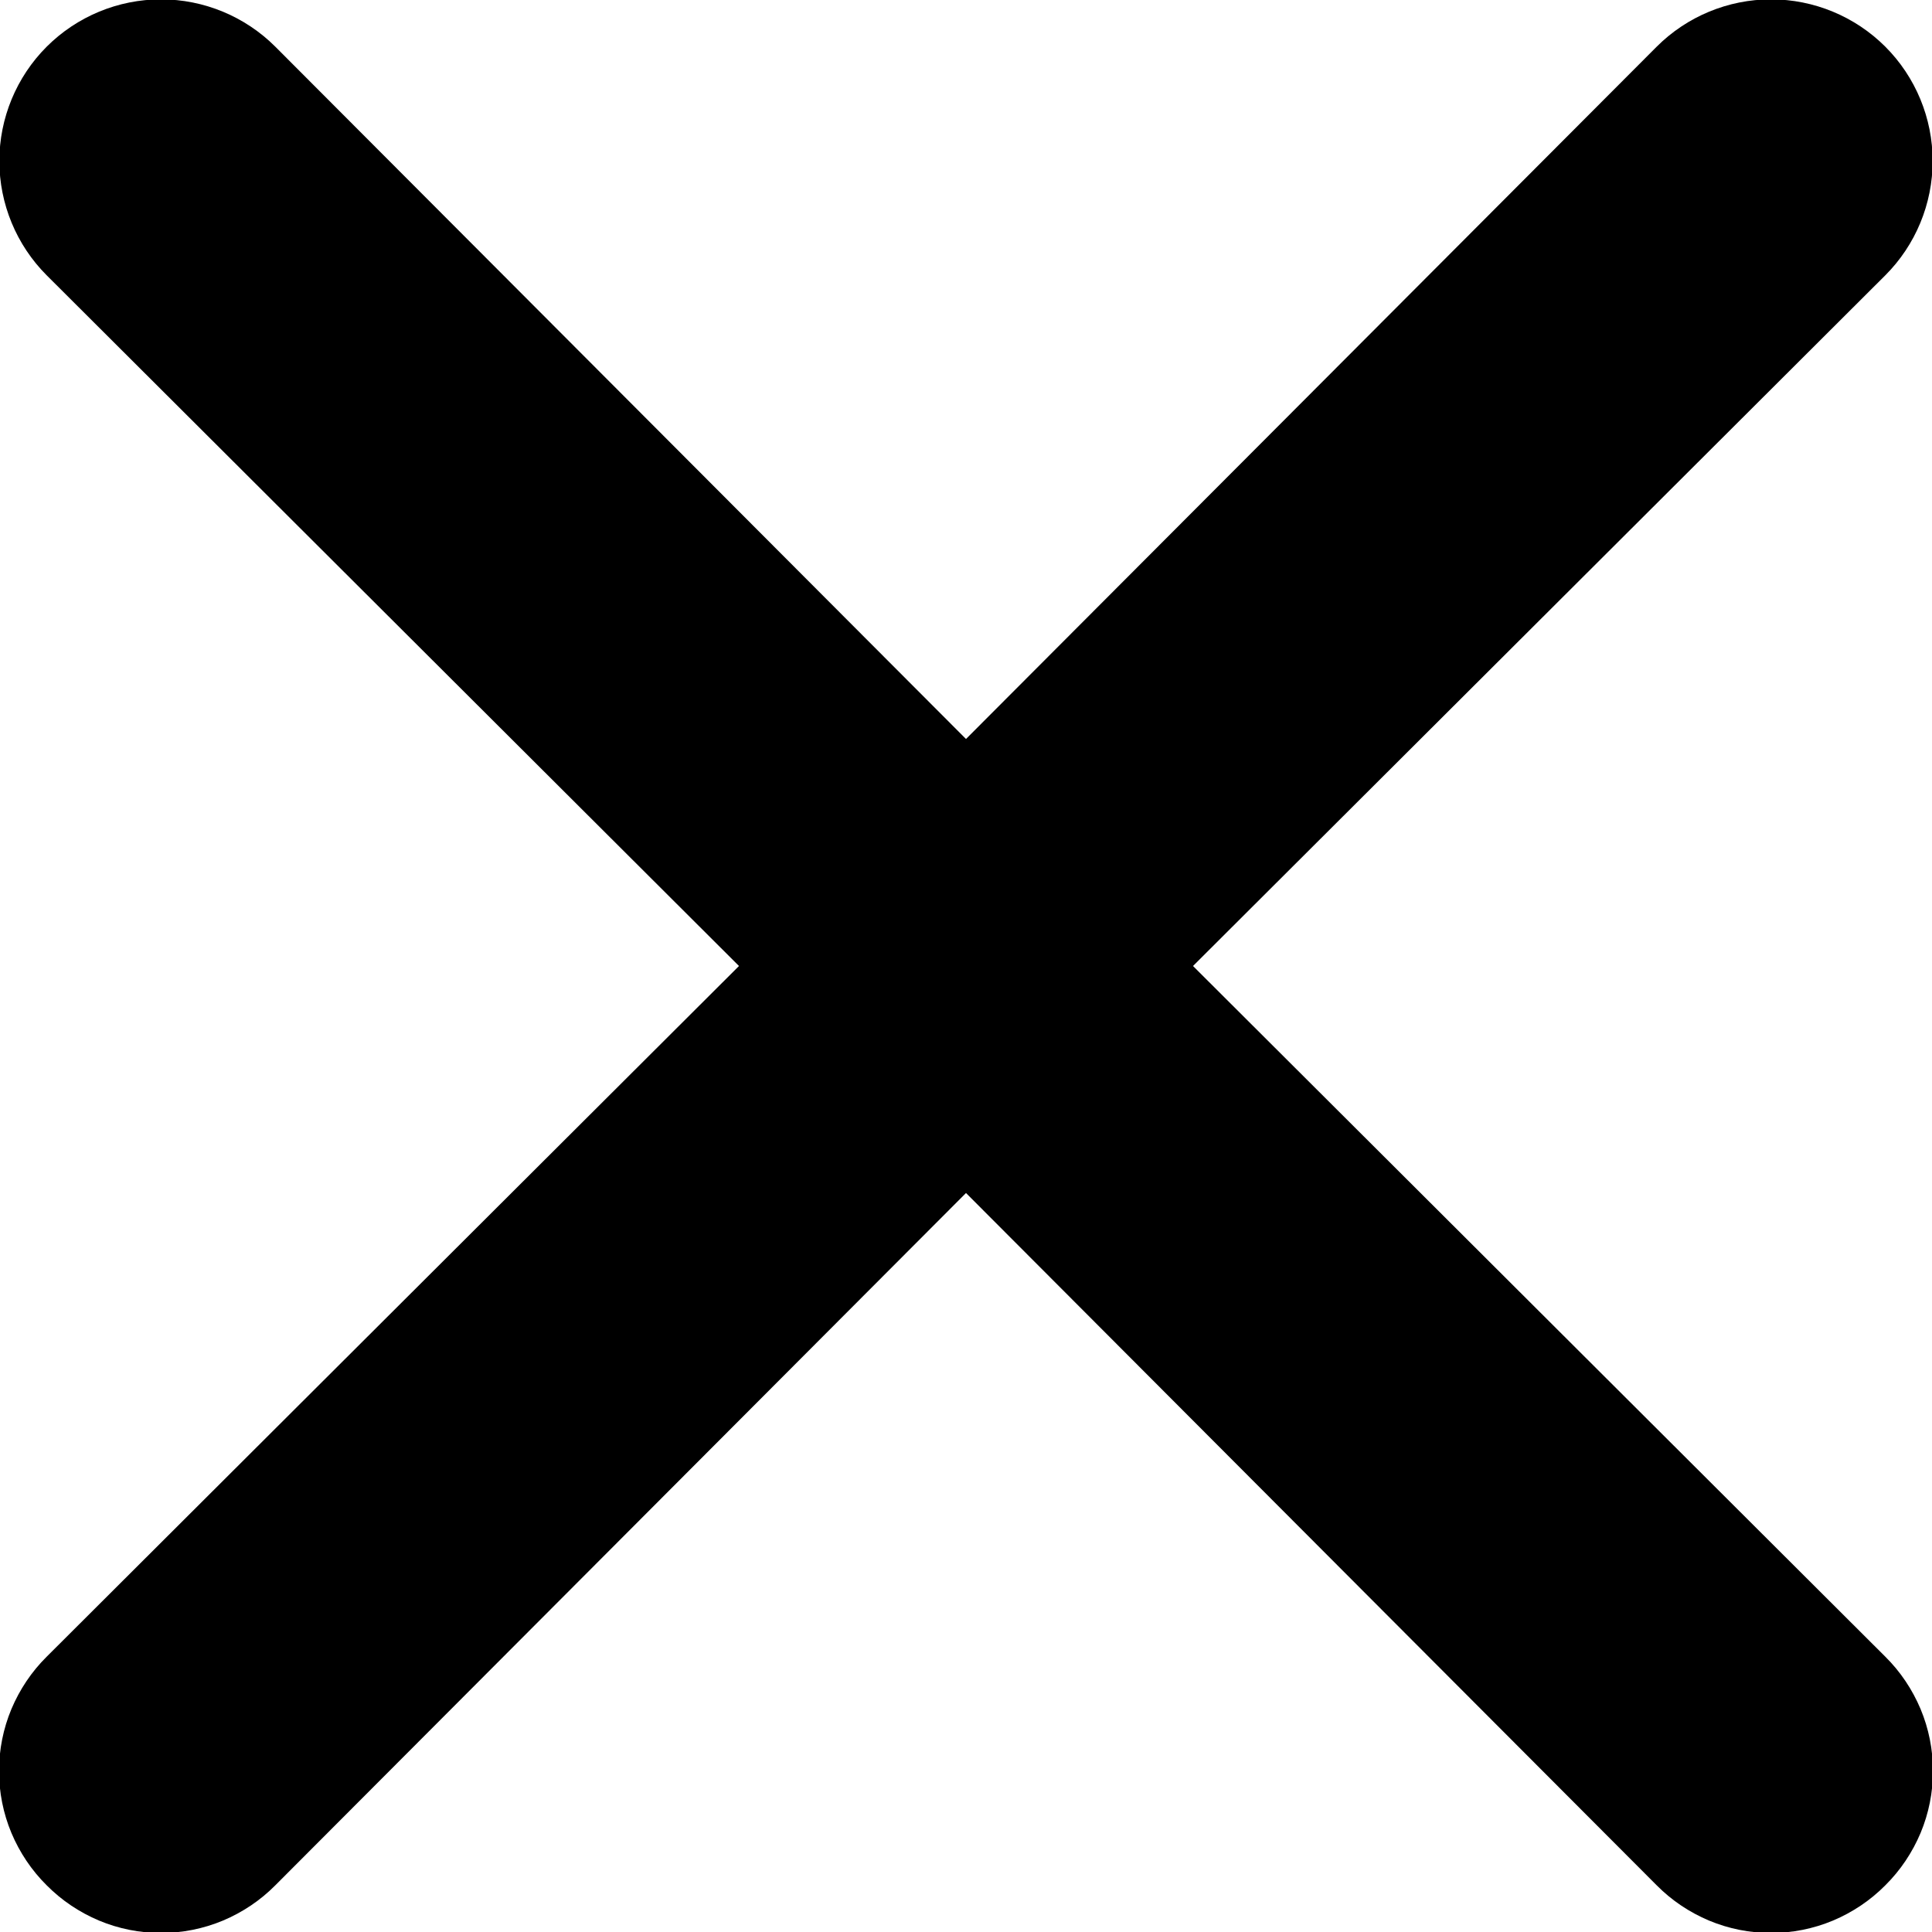
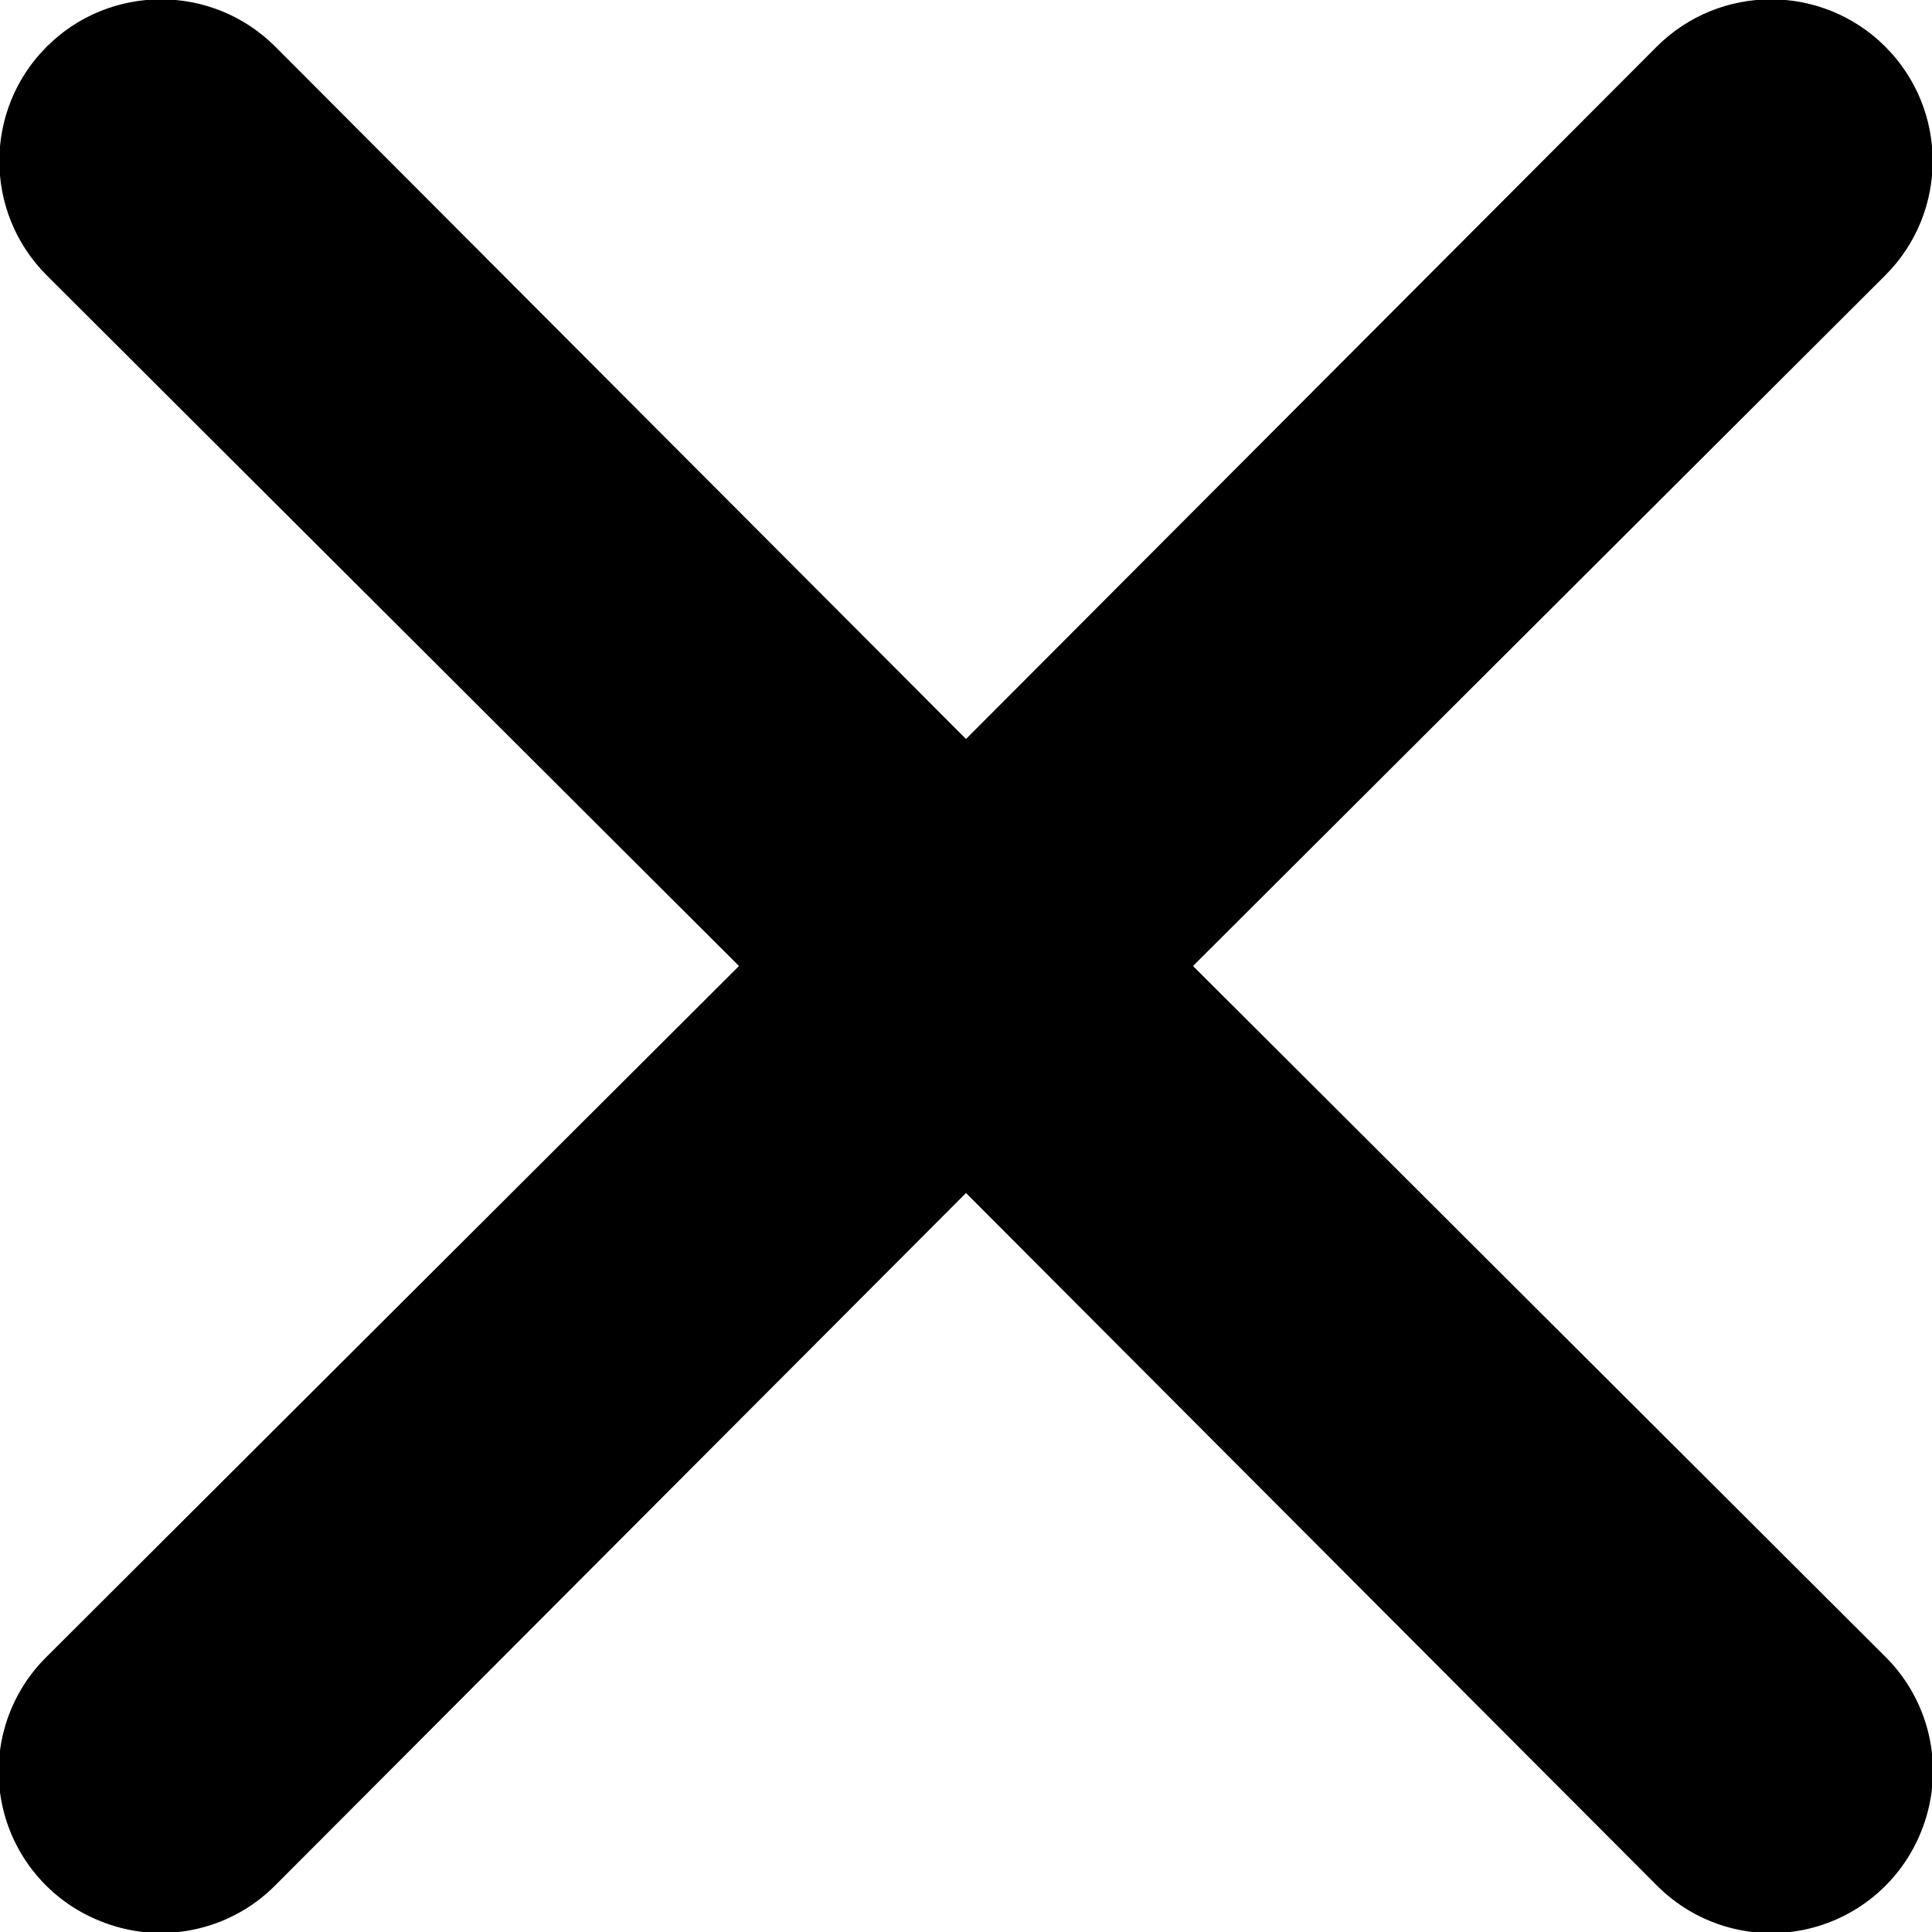
- <svg xmlns="http://www.w3.org/2000/svg" width="12" height="12" viewBox="0 0 12 12" fill="none">
-   <path d="M7.41 6L11.71 1.71C11.898 1.522 12.004 1.266 12.004 1C12.004 0.734 11.898 0.478 11.71 0.29C11.522 0.102 11.266 -0.004 11 -0.004C10.734 -0.004 10.478 0.102 10.29 0.29L6 4.59L1.71 0.29C1.522 0.102 1.266 -0.004 1 -0.004C0.734 -0.004 0.478 0.102 0.29 0.29C0.102 0.478 -0.004 0.734 -0.004 1C-0.004 1.266 0.102 1.522 0.29 1.71L4.59 6L0.29 10.29C0.196 10.383 0.122 10.494 0.071 10.615C0.02 10.737 -0.006 10.868 -0.006 11C-0.006 11.132 0.02 11.263 0.071 11.385C0.122 11.506 0.196 11.617 0.29 11.71C0.383 11.804 0.494 11.878 0.615 11.929C0.737 11.98 0.868 12.006 1 12.006C1.132 12.006 1.263 11.98 1.385 11.929C1.506 11.878 1.617 11.804 1.71 11.71L6 7.41L10.29 11.71C10.383 11.804 10.494 11.878 10.615 11.929C10.737 11.98 10.868 12.006 11 12.006C11.132 12.006 11.263 11.98 11.385 11.929C11.506 11.878 11.617 11.804 11.71 11.71C11.804 11.617 11.878 11.506 11.929 11.385C11.98 11.263 12.006 11.132 12.006 11C12.006 10.868 11.98 10.737 11.929 10.615C11.878 10.494 11.804 10.383 11.71 10.29L7.41 6Z" fill="black" />
+ <svg xmlns="http://www.w3.org/2000/svg" width="12" height="12" fill="none">
+   <path fill="#000" d="m7.41 6 4.3-4.29A1.004 1.004 0 1 0 10.29.29L6 4.59 1.71.29A1.004 1.004 0 0 0 .29 1.71L4.59 6l-4.3 4.29a1 1 0 0 0 .325 1.639 1 1 0 0 0 1.095-.219L6 7.41l4.29 4.3a1.002 1.002 0 0 0 1.639-.325 1 1 0 0 0-.219-1.095L7.41 6Z" />
</svg>
